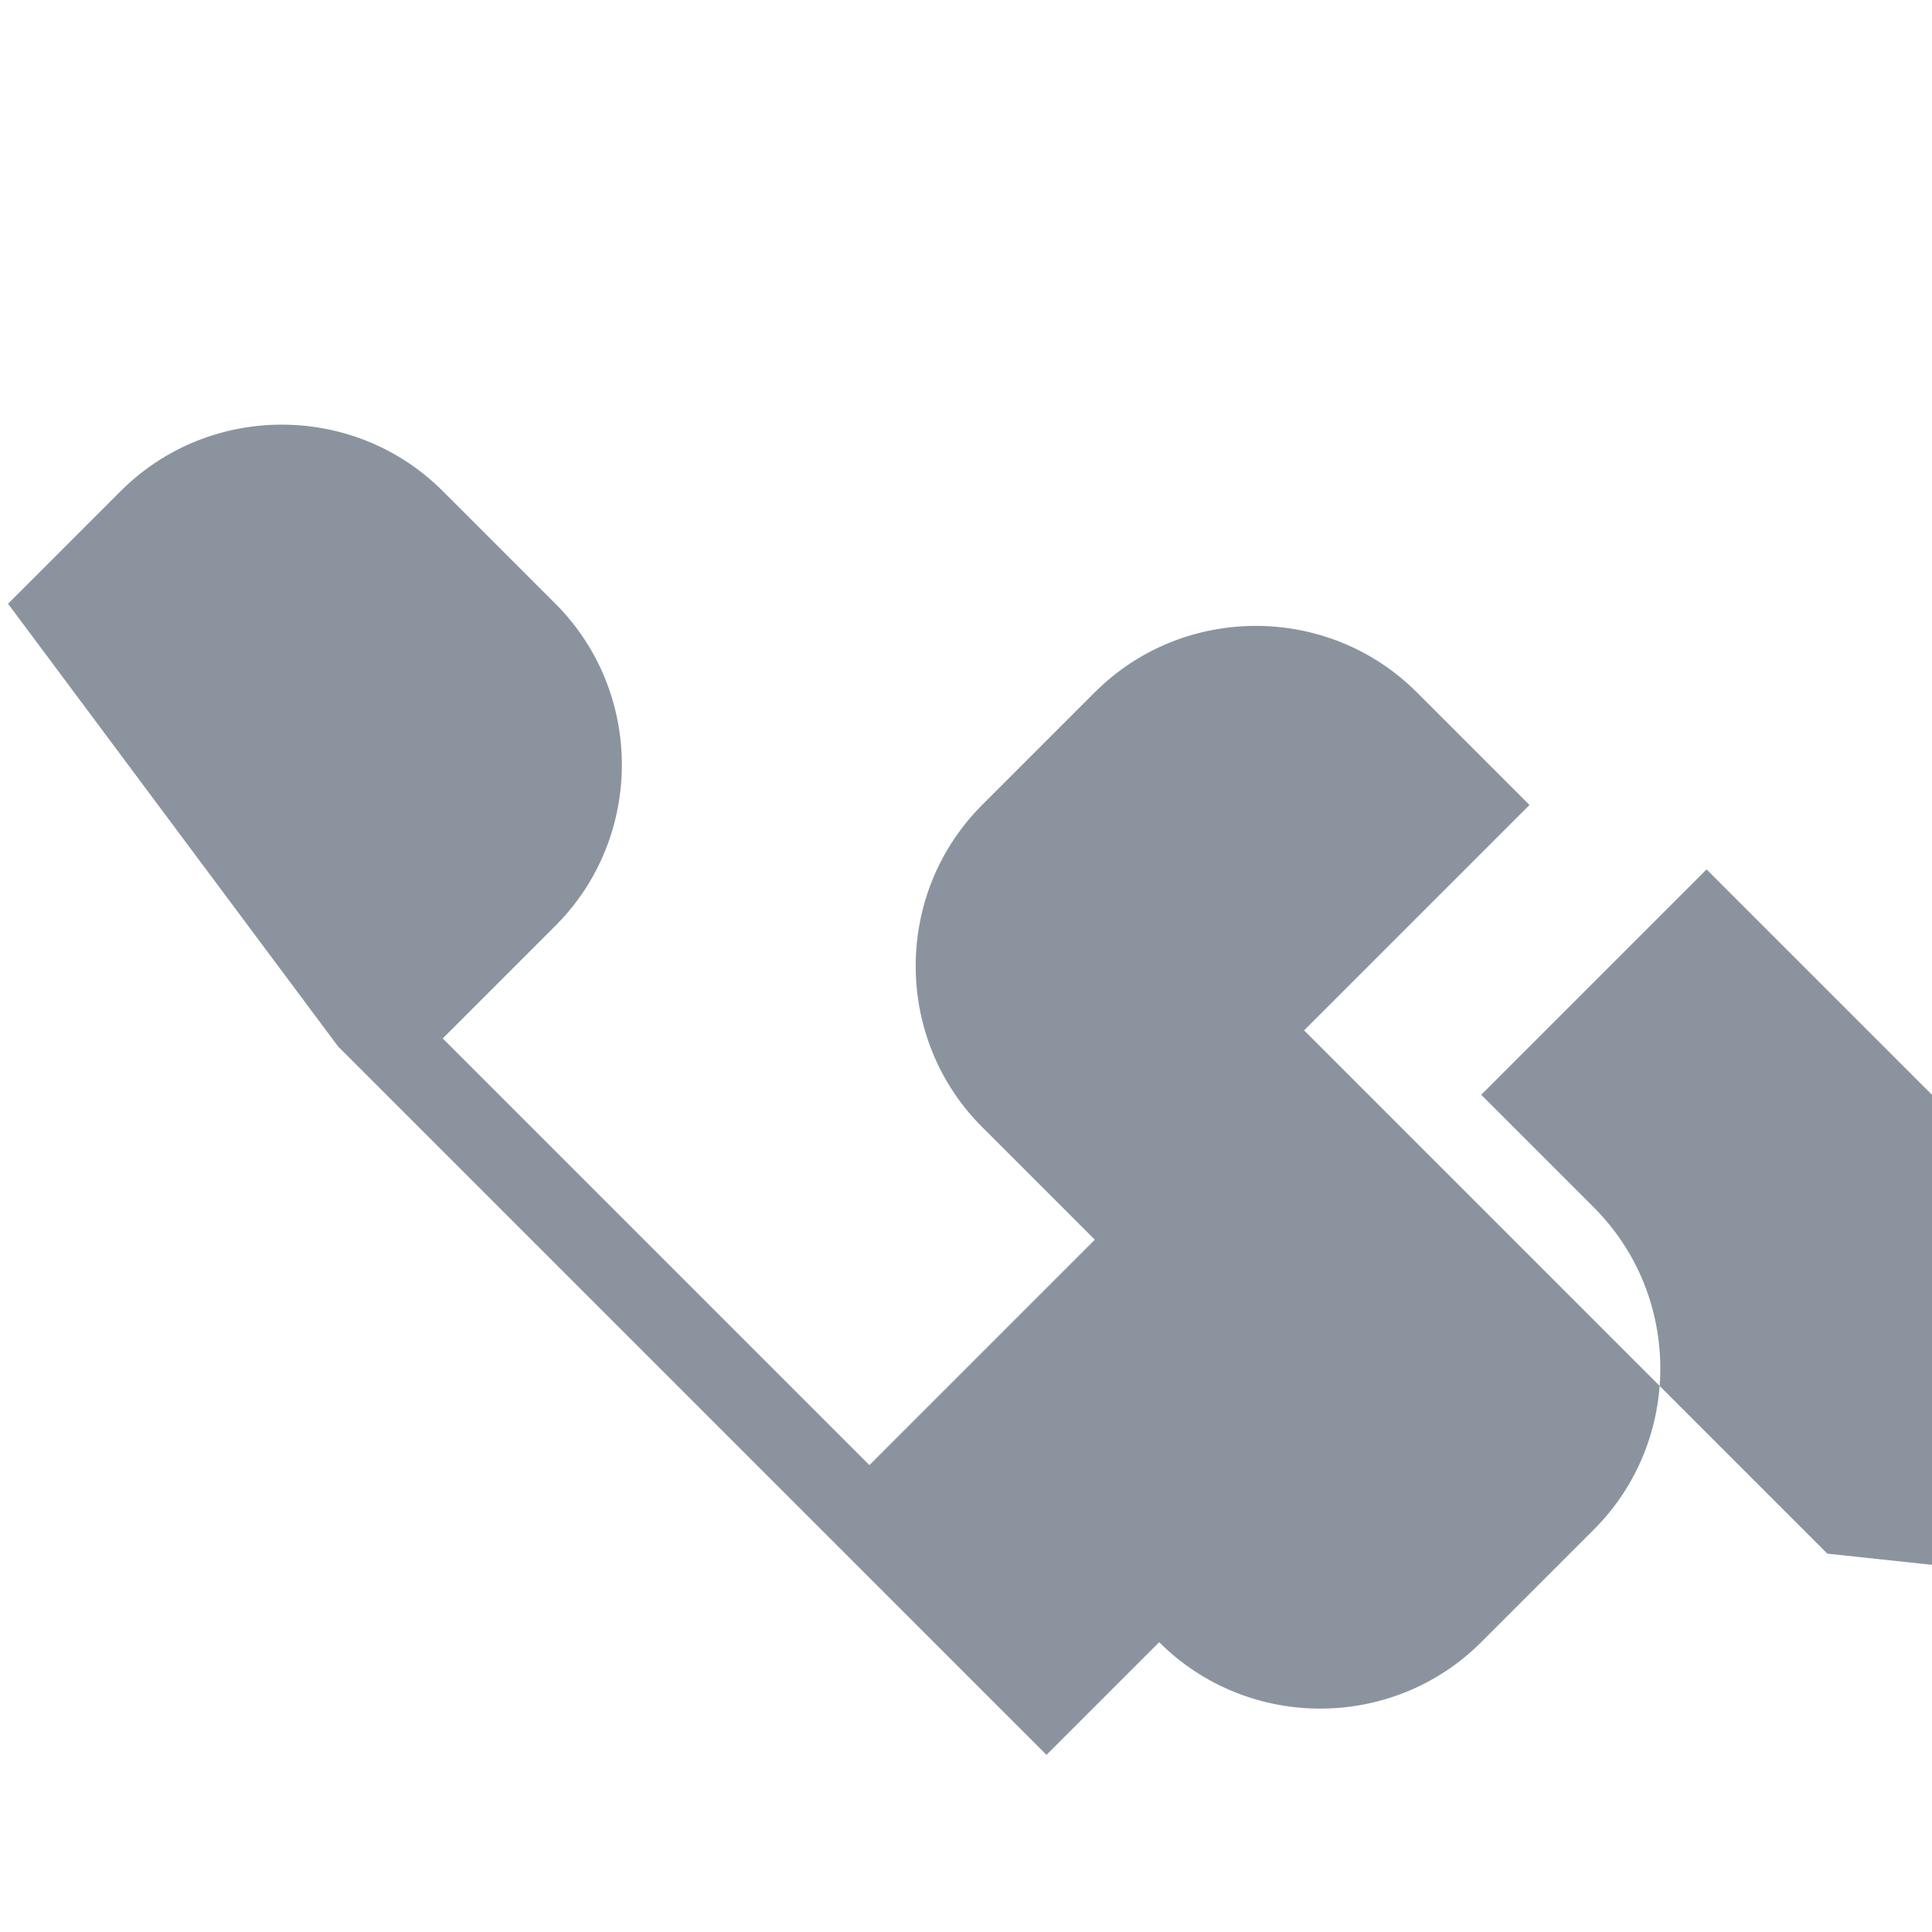
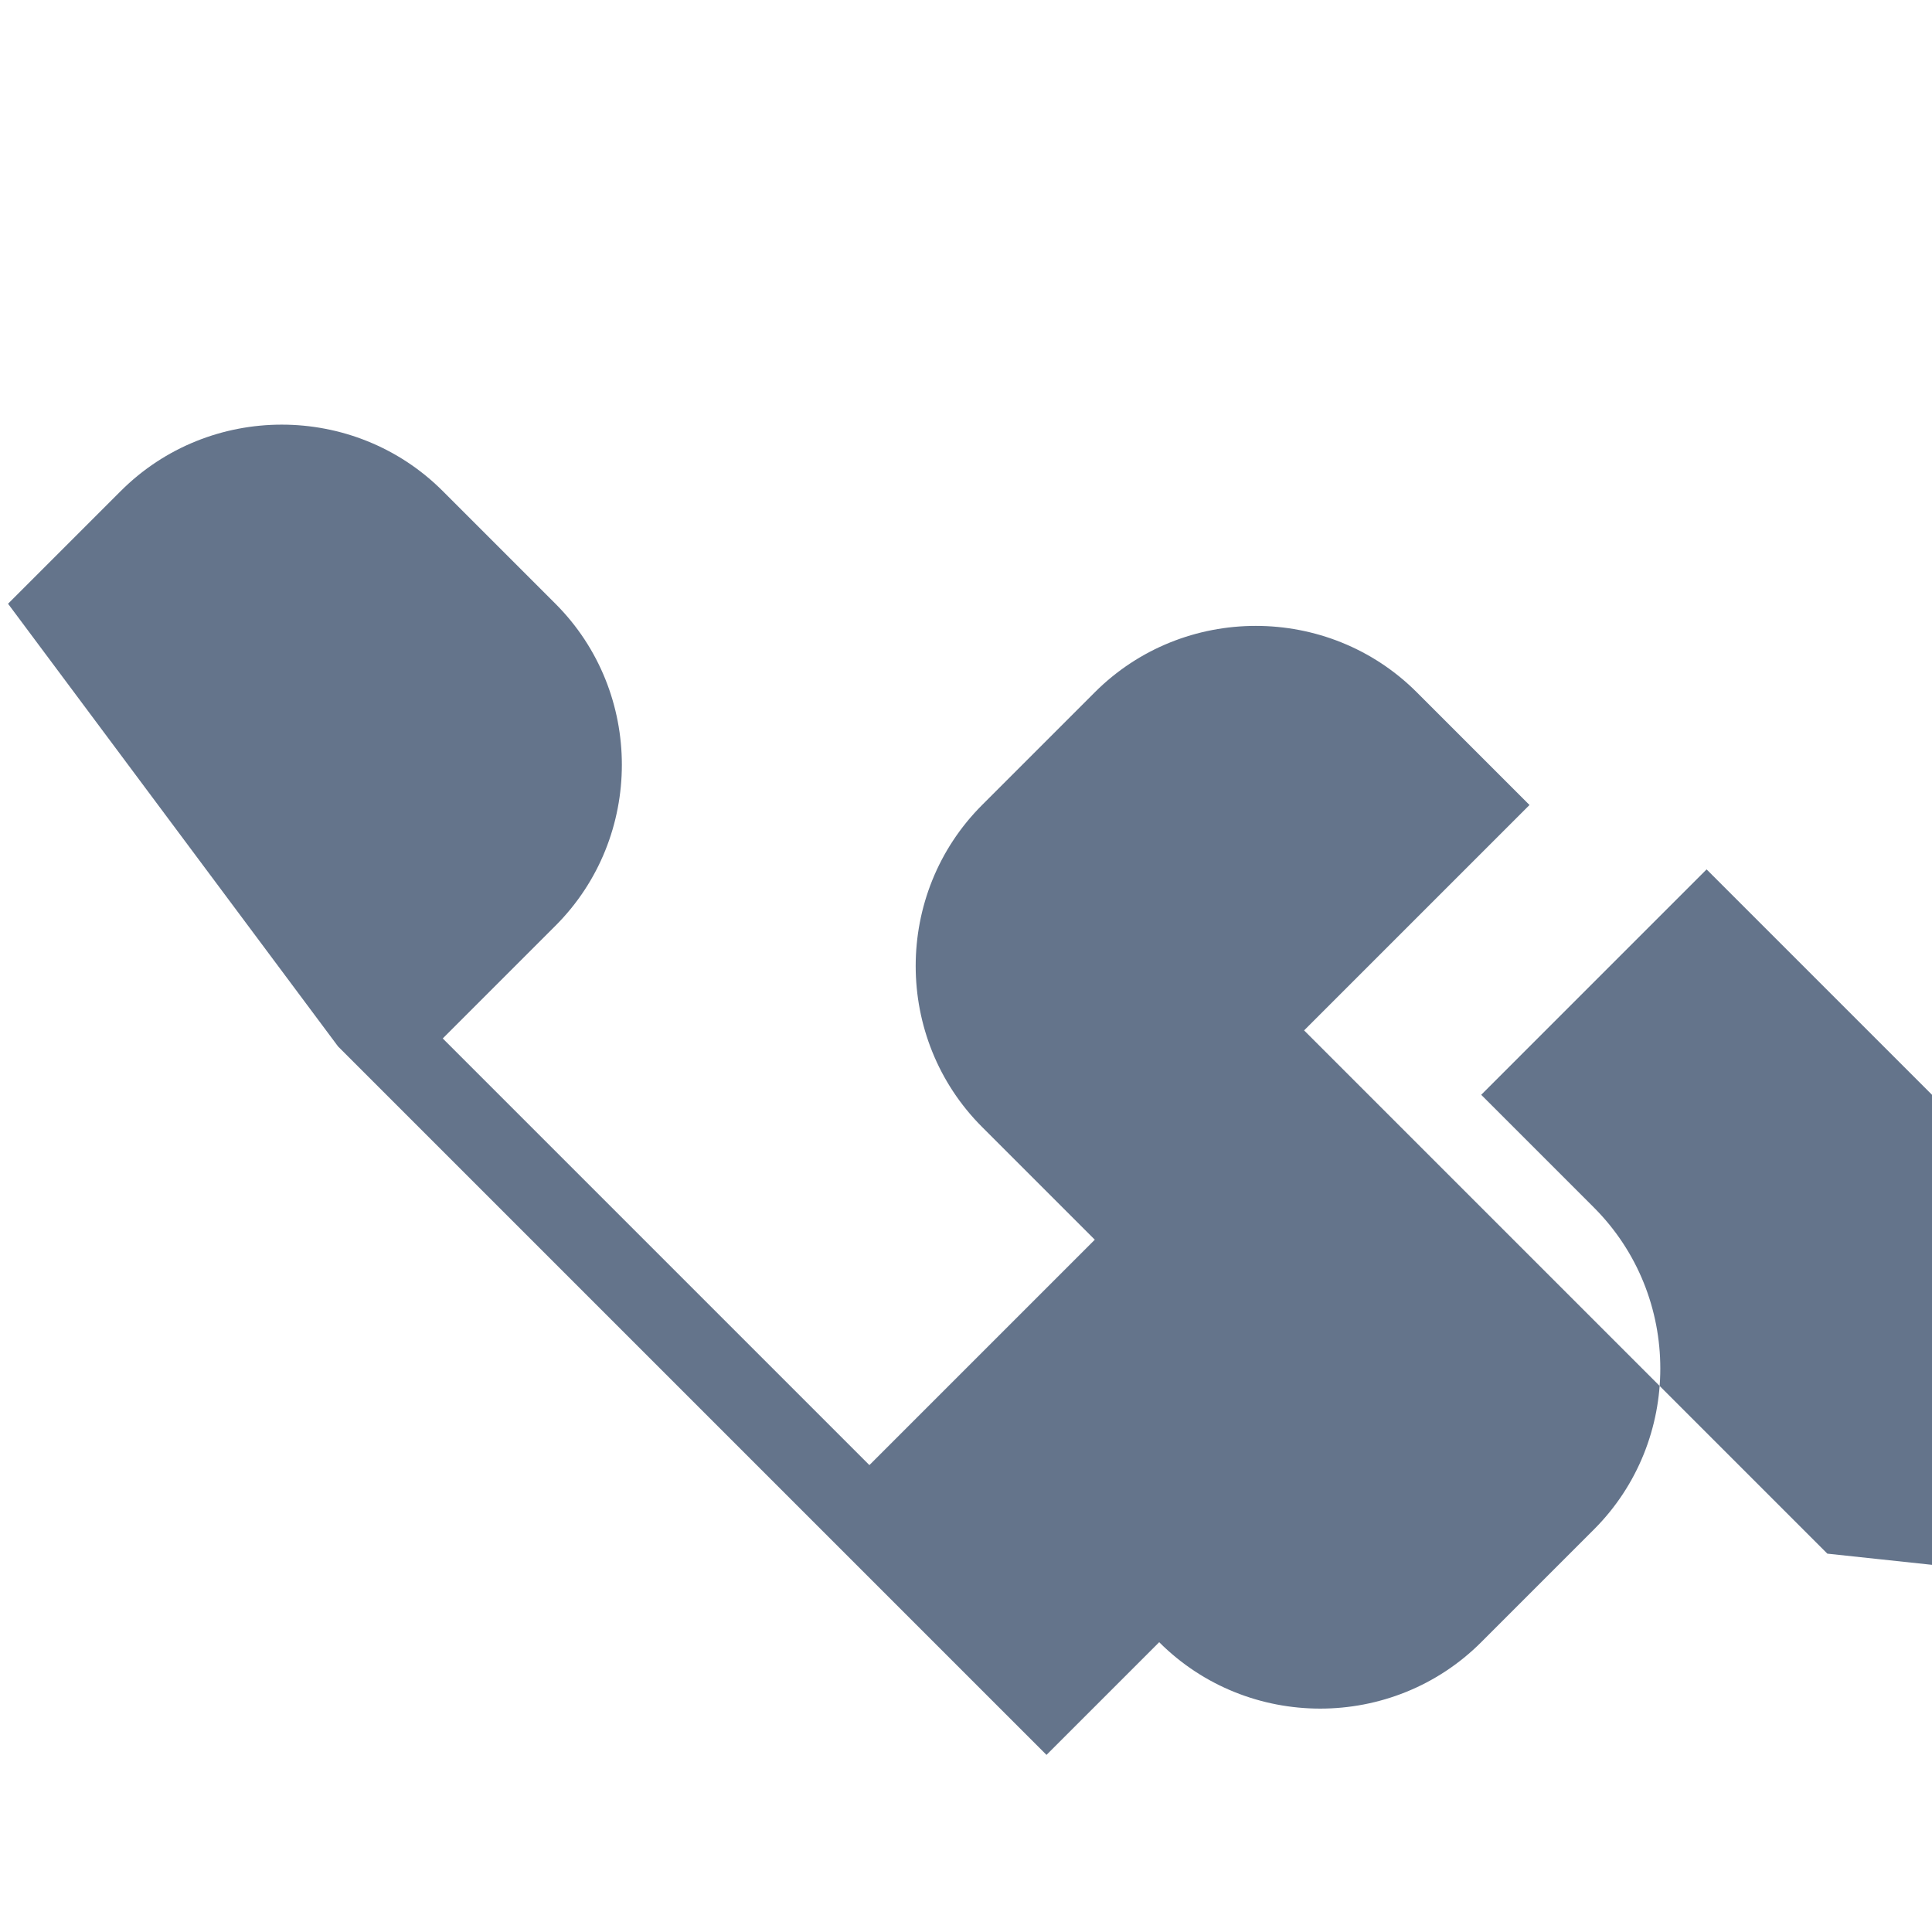
<svg xmlns="http://www.w3.org/2000/svg" viewBox="0 0 24 24" width="24" height="24">
-   <path fill="#8b949e" d="M22.7 19.3L16.2 12.8 19 10l-1.4-1.4c-1.1-1.1-2.9-1.1-4 0l-1.4 1.4c-1.1 1.1-1.1 2.9 0 4l1.4 1.4-2.8 2.8-5.3-5.3 1.4-1.4c1.1-1.1 1.1-2.9 0-4l-1.4-1.4c-1.1-1.1-2.9-1.1-4 0l-1.4 1.4L4.2 13 13 21.8l1.4-1.4c1.1 1.1 2.9 1.1 4 0l1.4-1.4c1.1-1.1 1.1-2.9 0-4l-1.4-1.4 2.8-2.8 5.3 5.3-1.4 1.4c-1.1 1.1-1.1 2.9 0 4l1.4 1.4c1.1 1.1 2.9 1.1 4 0l1.4-1.4l1.1-1.1Z" />
+   <path fill="#64748b" d="M22.7 19.3L16.2 12.8 19 10l-1.4-1.4c-1.1-1.1-2.9-1.1-4 0l-1.4 1.4c-1.1 1.1-1.1 2.9 0 4l1.4 1.4-2.8 2.8-5.3-5.3 1.4-1.4c1.1-1.1 1.1-2.9 0-4l-1.4-1.4c-1.1-1.1-2.9-1.1-4 0l-1.4 1.4L4.2 13 13 21.8l1.4-1.4c1.1 1.1 2.9 1.1 4 0l1.4-1.4c1.1-1.1 1.1-2.9 0-4l-1.4-1.4 2.8-2.8 5.3 5.3-1.4 1.4c-1.1 1.1-1.1 2.9 0 4l1.4 1.4c1.1 1.1 2.9 1.1 4 0l1.4-1.4l1.1-1.1Z" />
</svg>
